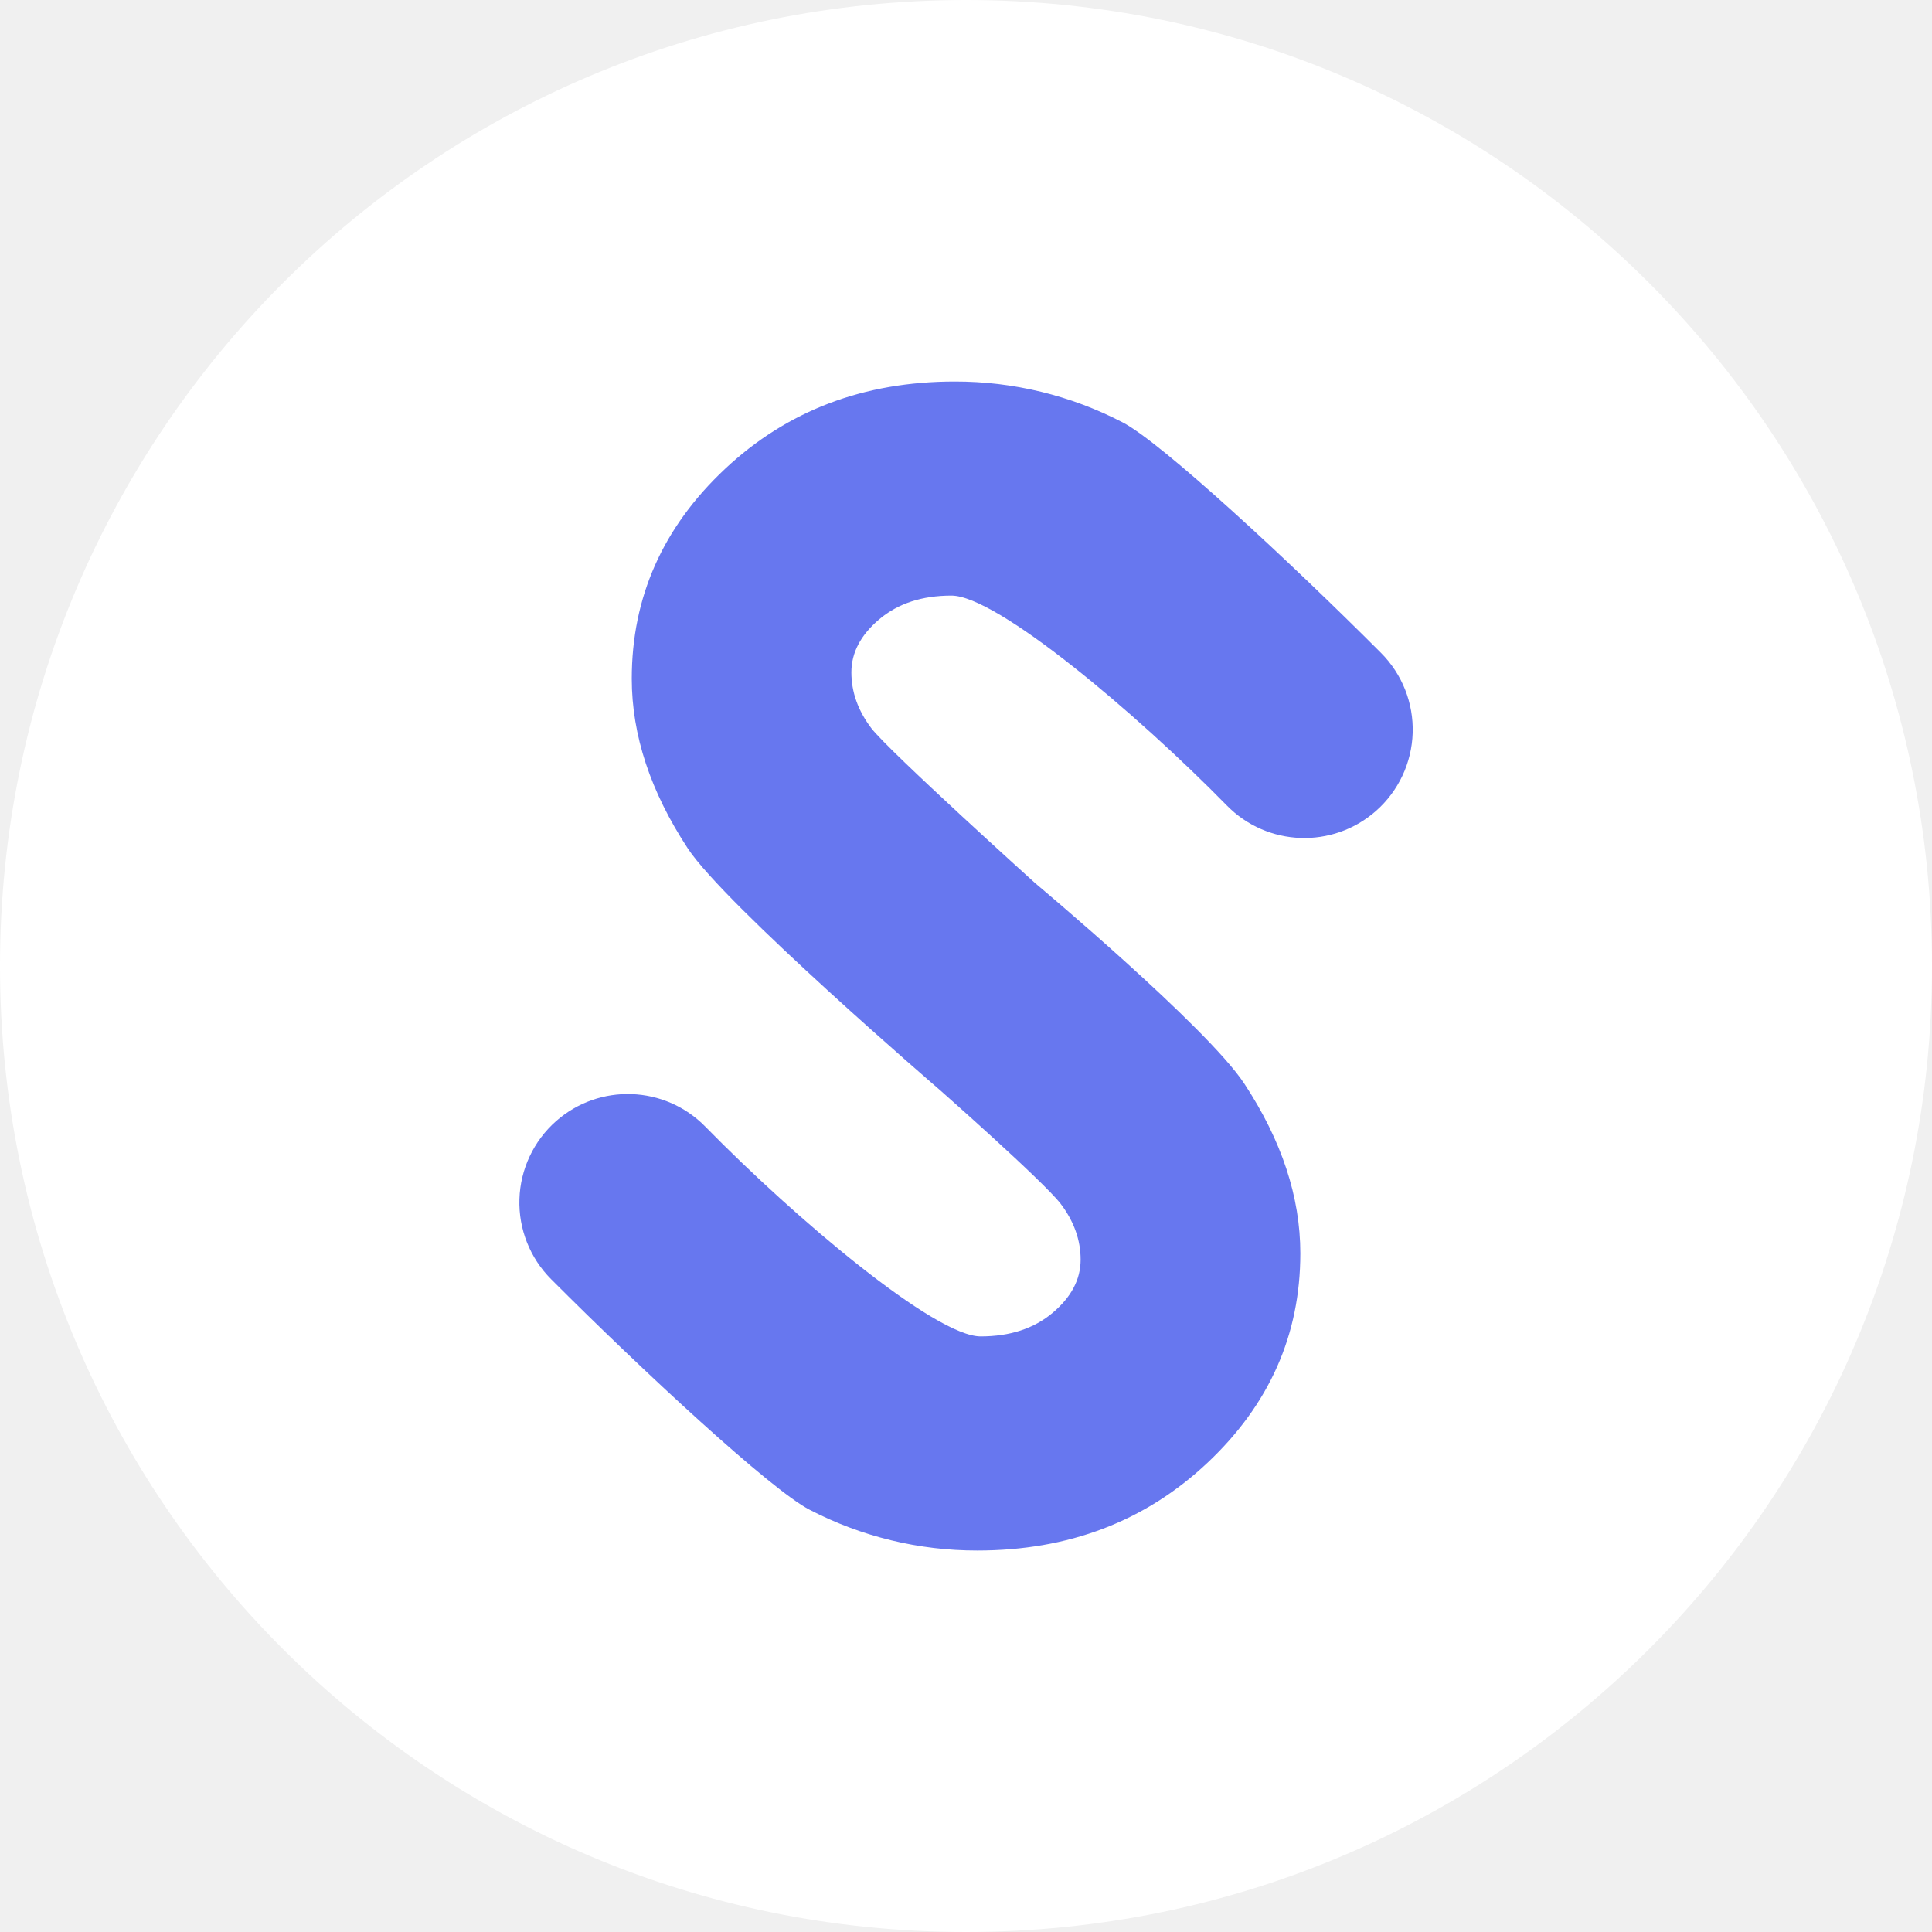
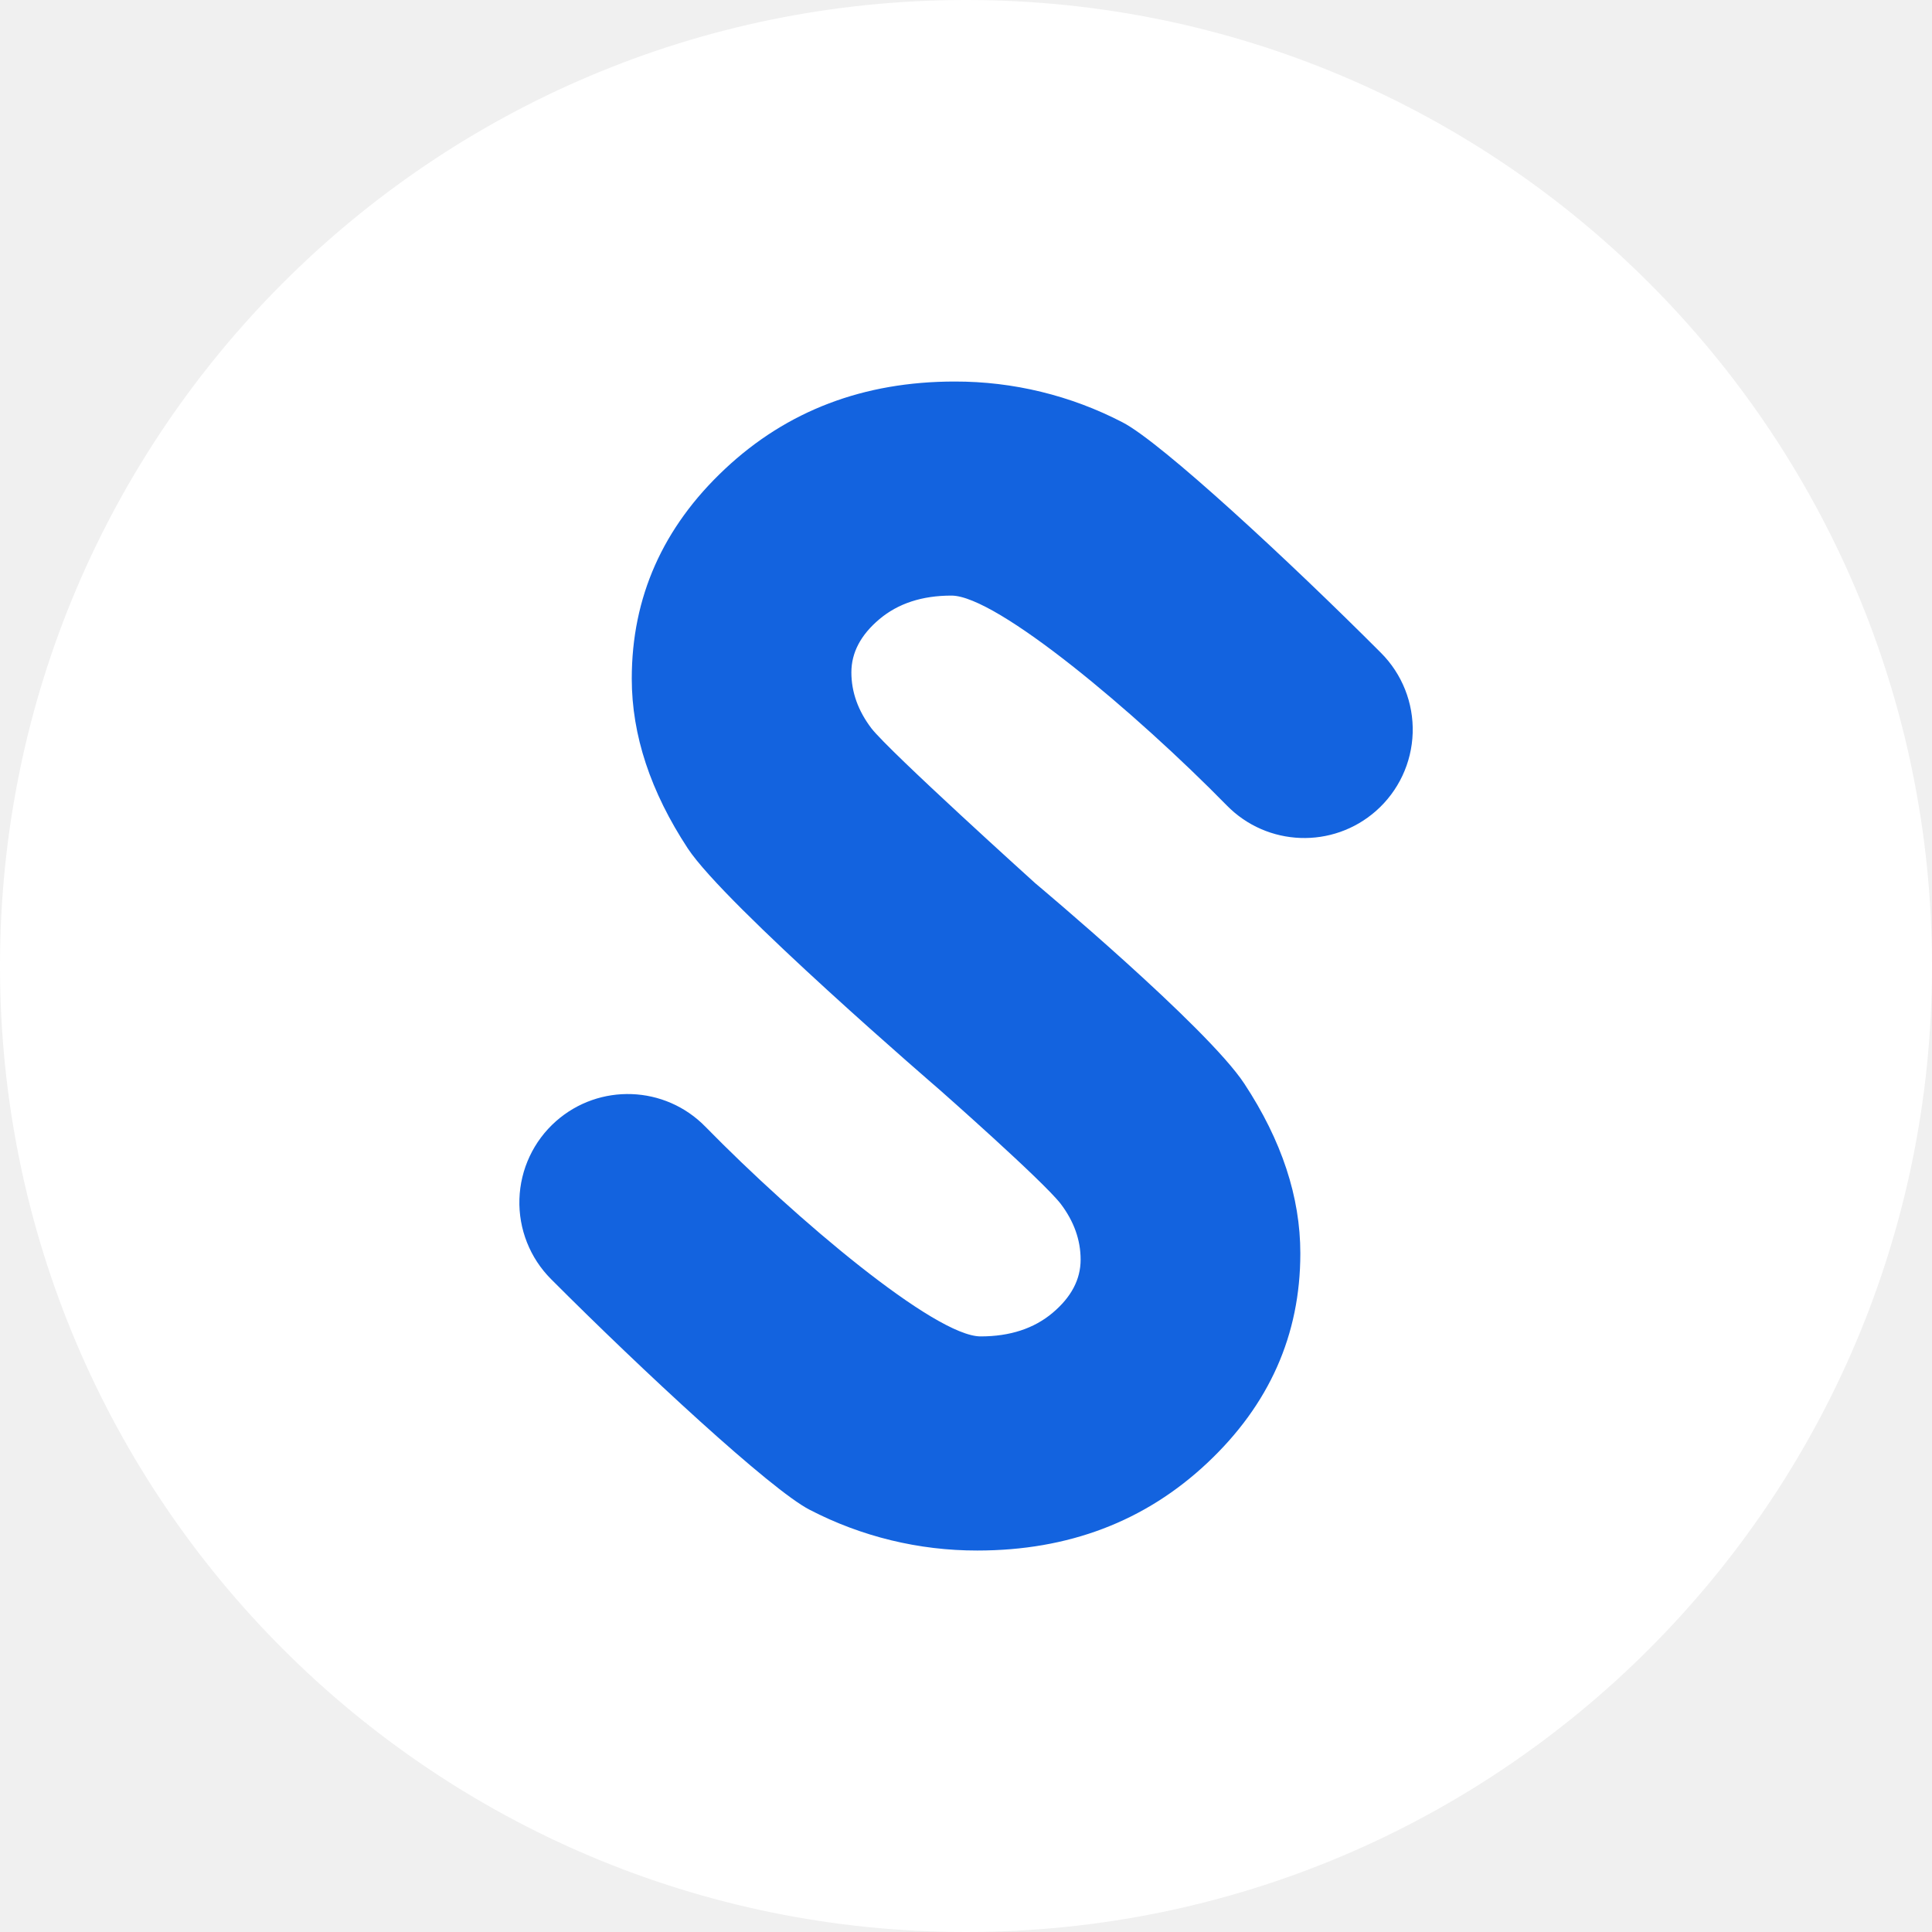
<svg xmlns="http://www.w3.org/2000/svg" id="Layer_1" data-name="Layer 1" viewBox="0 0 1000 1000">
  <defs>
-     <style>.cls-1{fill:white;}.cls-2{fill:#6777ef;stroke:none;stroke-miterlimit:10;stroke-width:30px;}</style>
+     <style>.cls-1{fill:white;}.cls-2{fill:#1363DF;stroke:none;stroke-miterlimit:10;stroke-width:30px;}</style>
  </defs>
  <circle class="cls-1" cx="500" cy="500" r="500" />
  <path class="cls-2" d="M486.5,564.21S375.28,468.5,356,439.14s-29-58.64-29-87.86q0-63.25,48.22-108.53t119-45.27a187.77,187.77,0,0,1,86.73,21.08c20,10.24,86.71,72.12,133.84,119.36a56.16,56.16,0,0,1-2.55,81.8h0a56.15,56.15,0,0,1-77.28-2.85c-46.88-47.82-119-108.59-142.5-108.59q-22.79,0-37.28,12.2T440.67,348q0,15.3,10.35,28.95c9.39,12.13,84.91,80.28,84.91,80.28s88.79,74.3,108.12,103.66,29,58.64,29,87.86q0,63.25-48.22,108.53t-119,45.27a187.77,187.77,0,0,1-86.73-21.08c-20-10.24-86.71-72.12-133.84-119.36a56.16,56.16,0,0,1,2.55-81.8h0a56.15,56.15,0,0,1,77.28,2.85C411.94,631,484,691.72,507.56,691.72q22.79,0,37.28-12.2T559.33,652q0-15.3-10.35-28.95C539.59,611,486.5,564.21,486.5,564.21Z" />
</svg>
